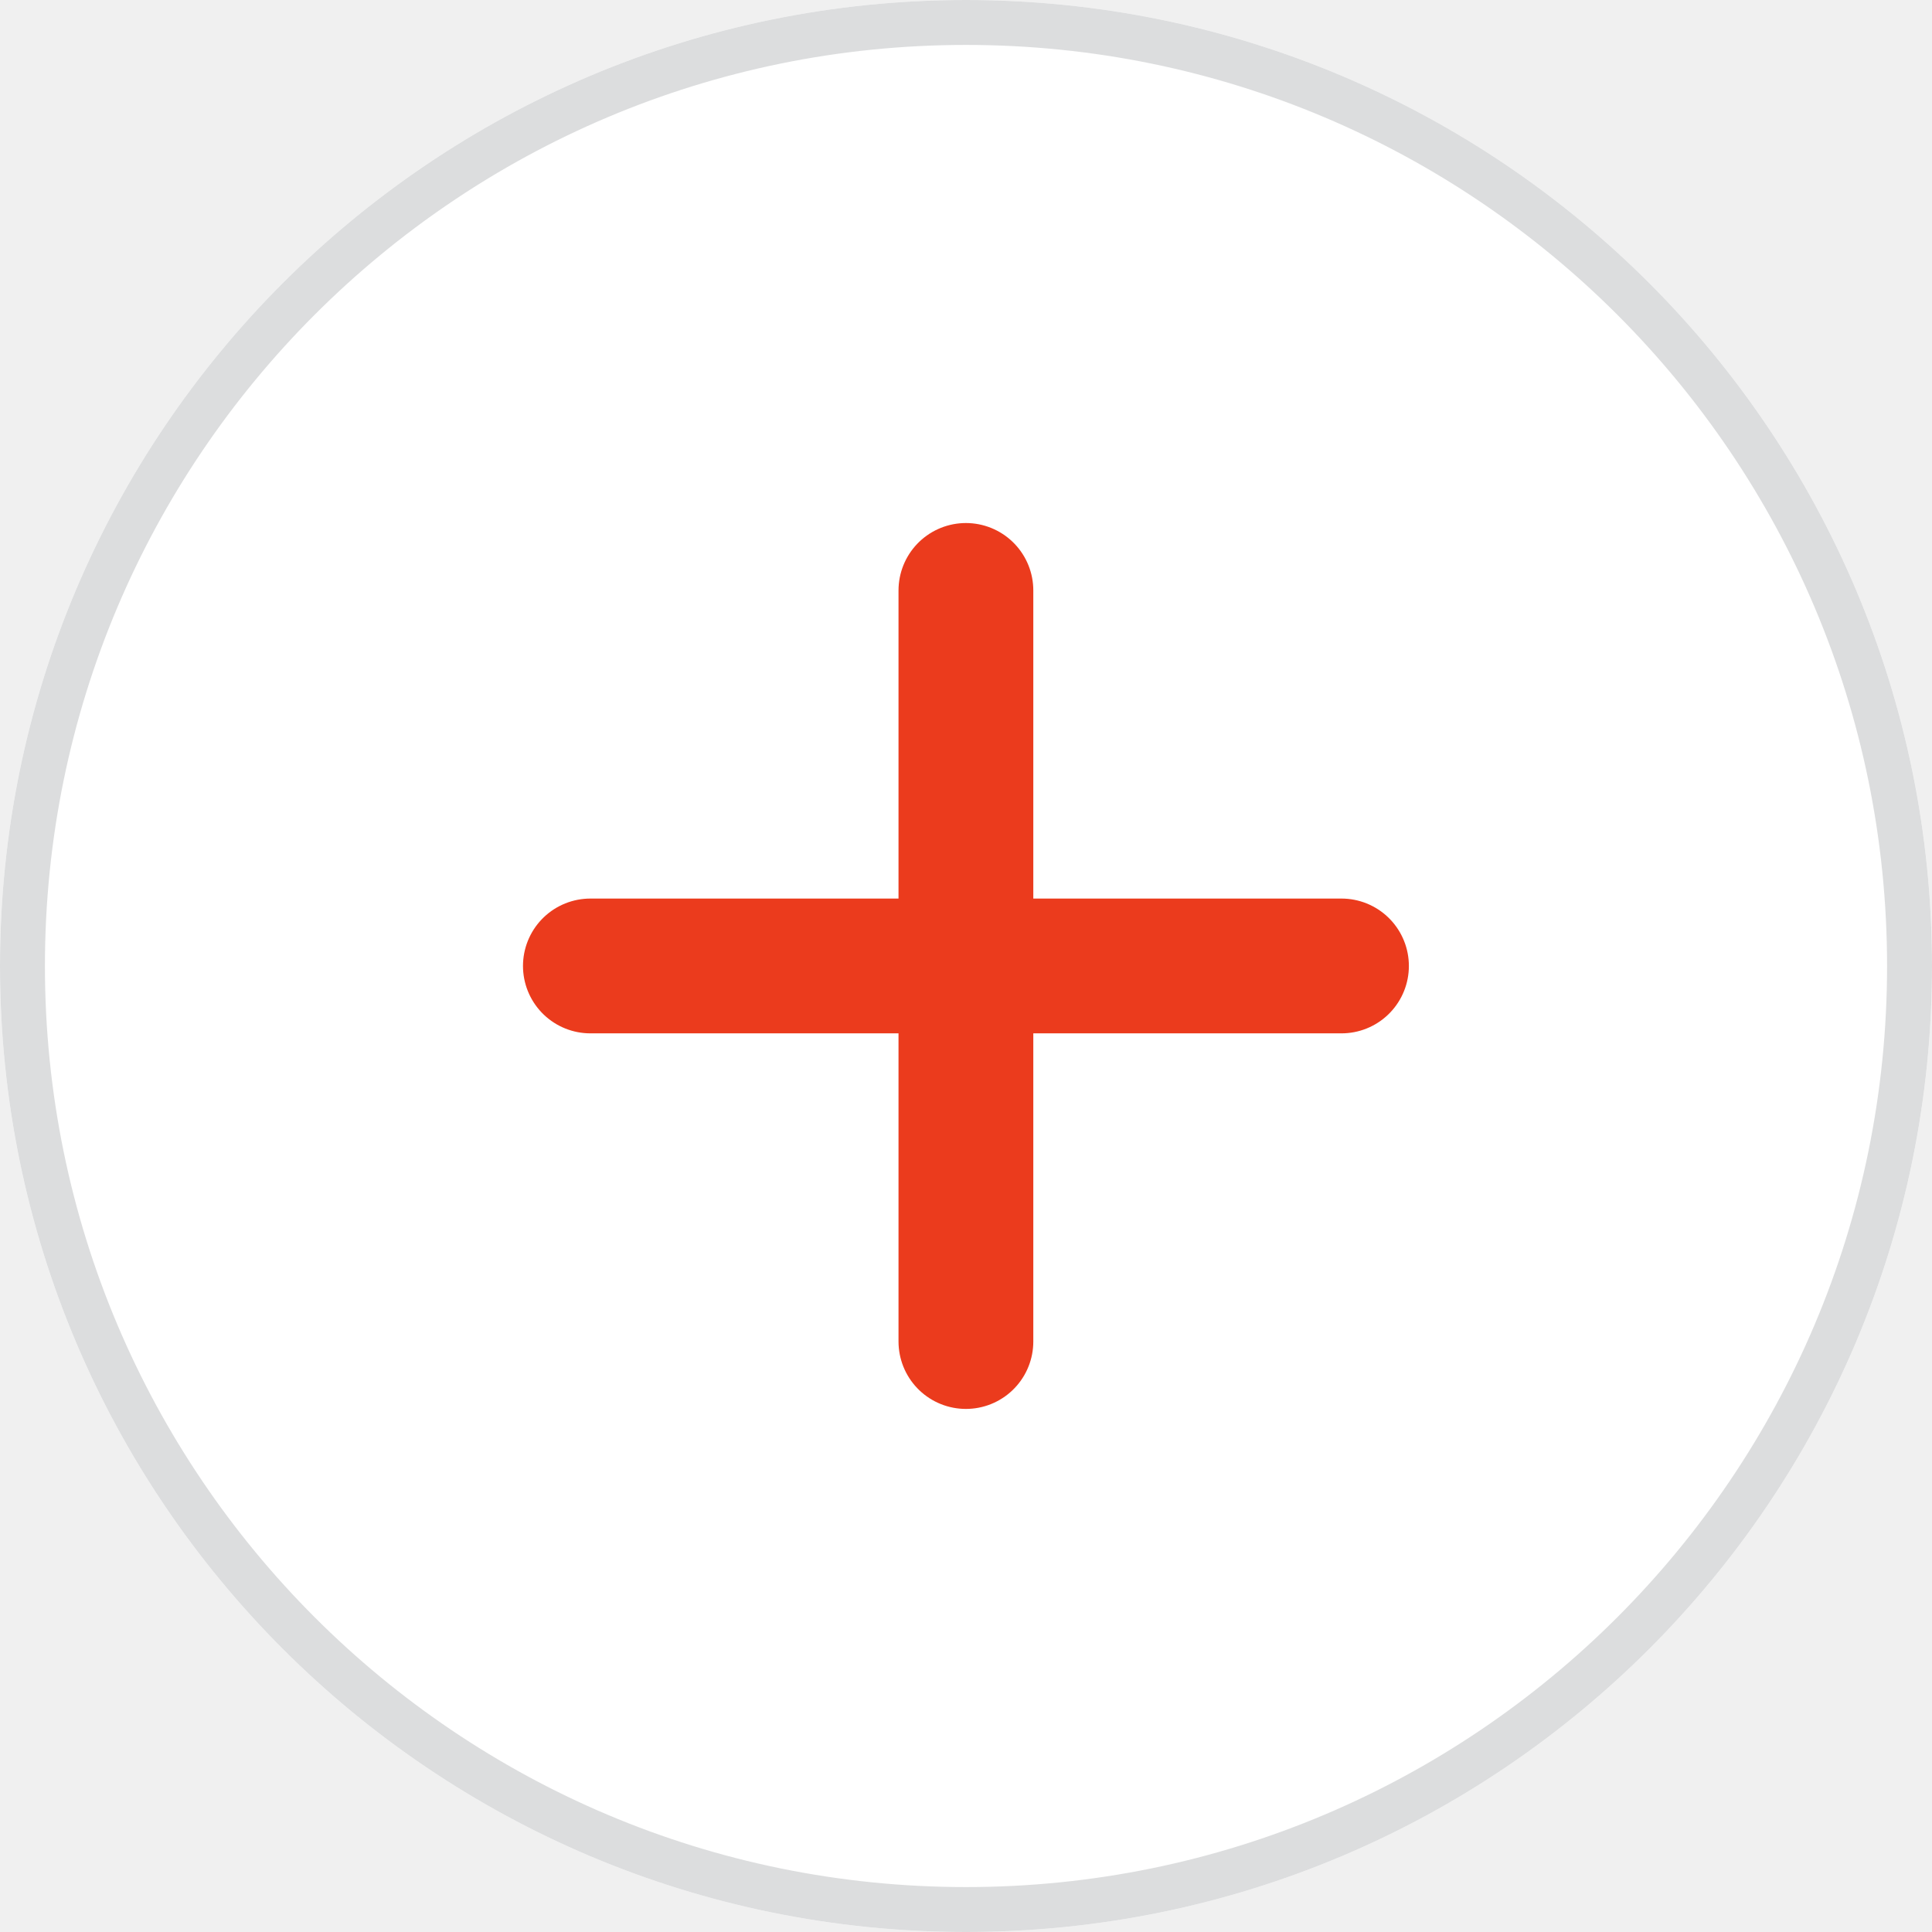
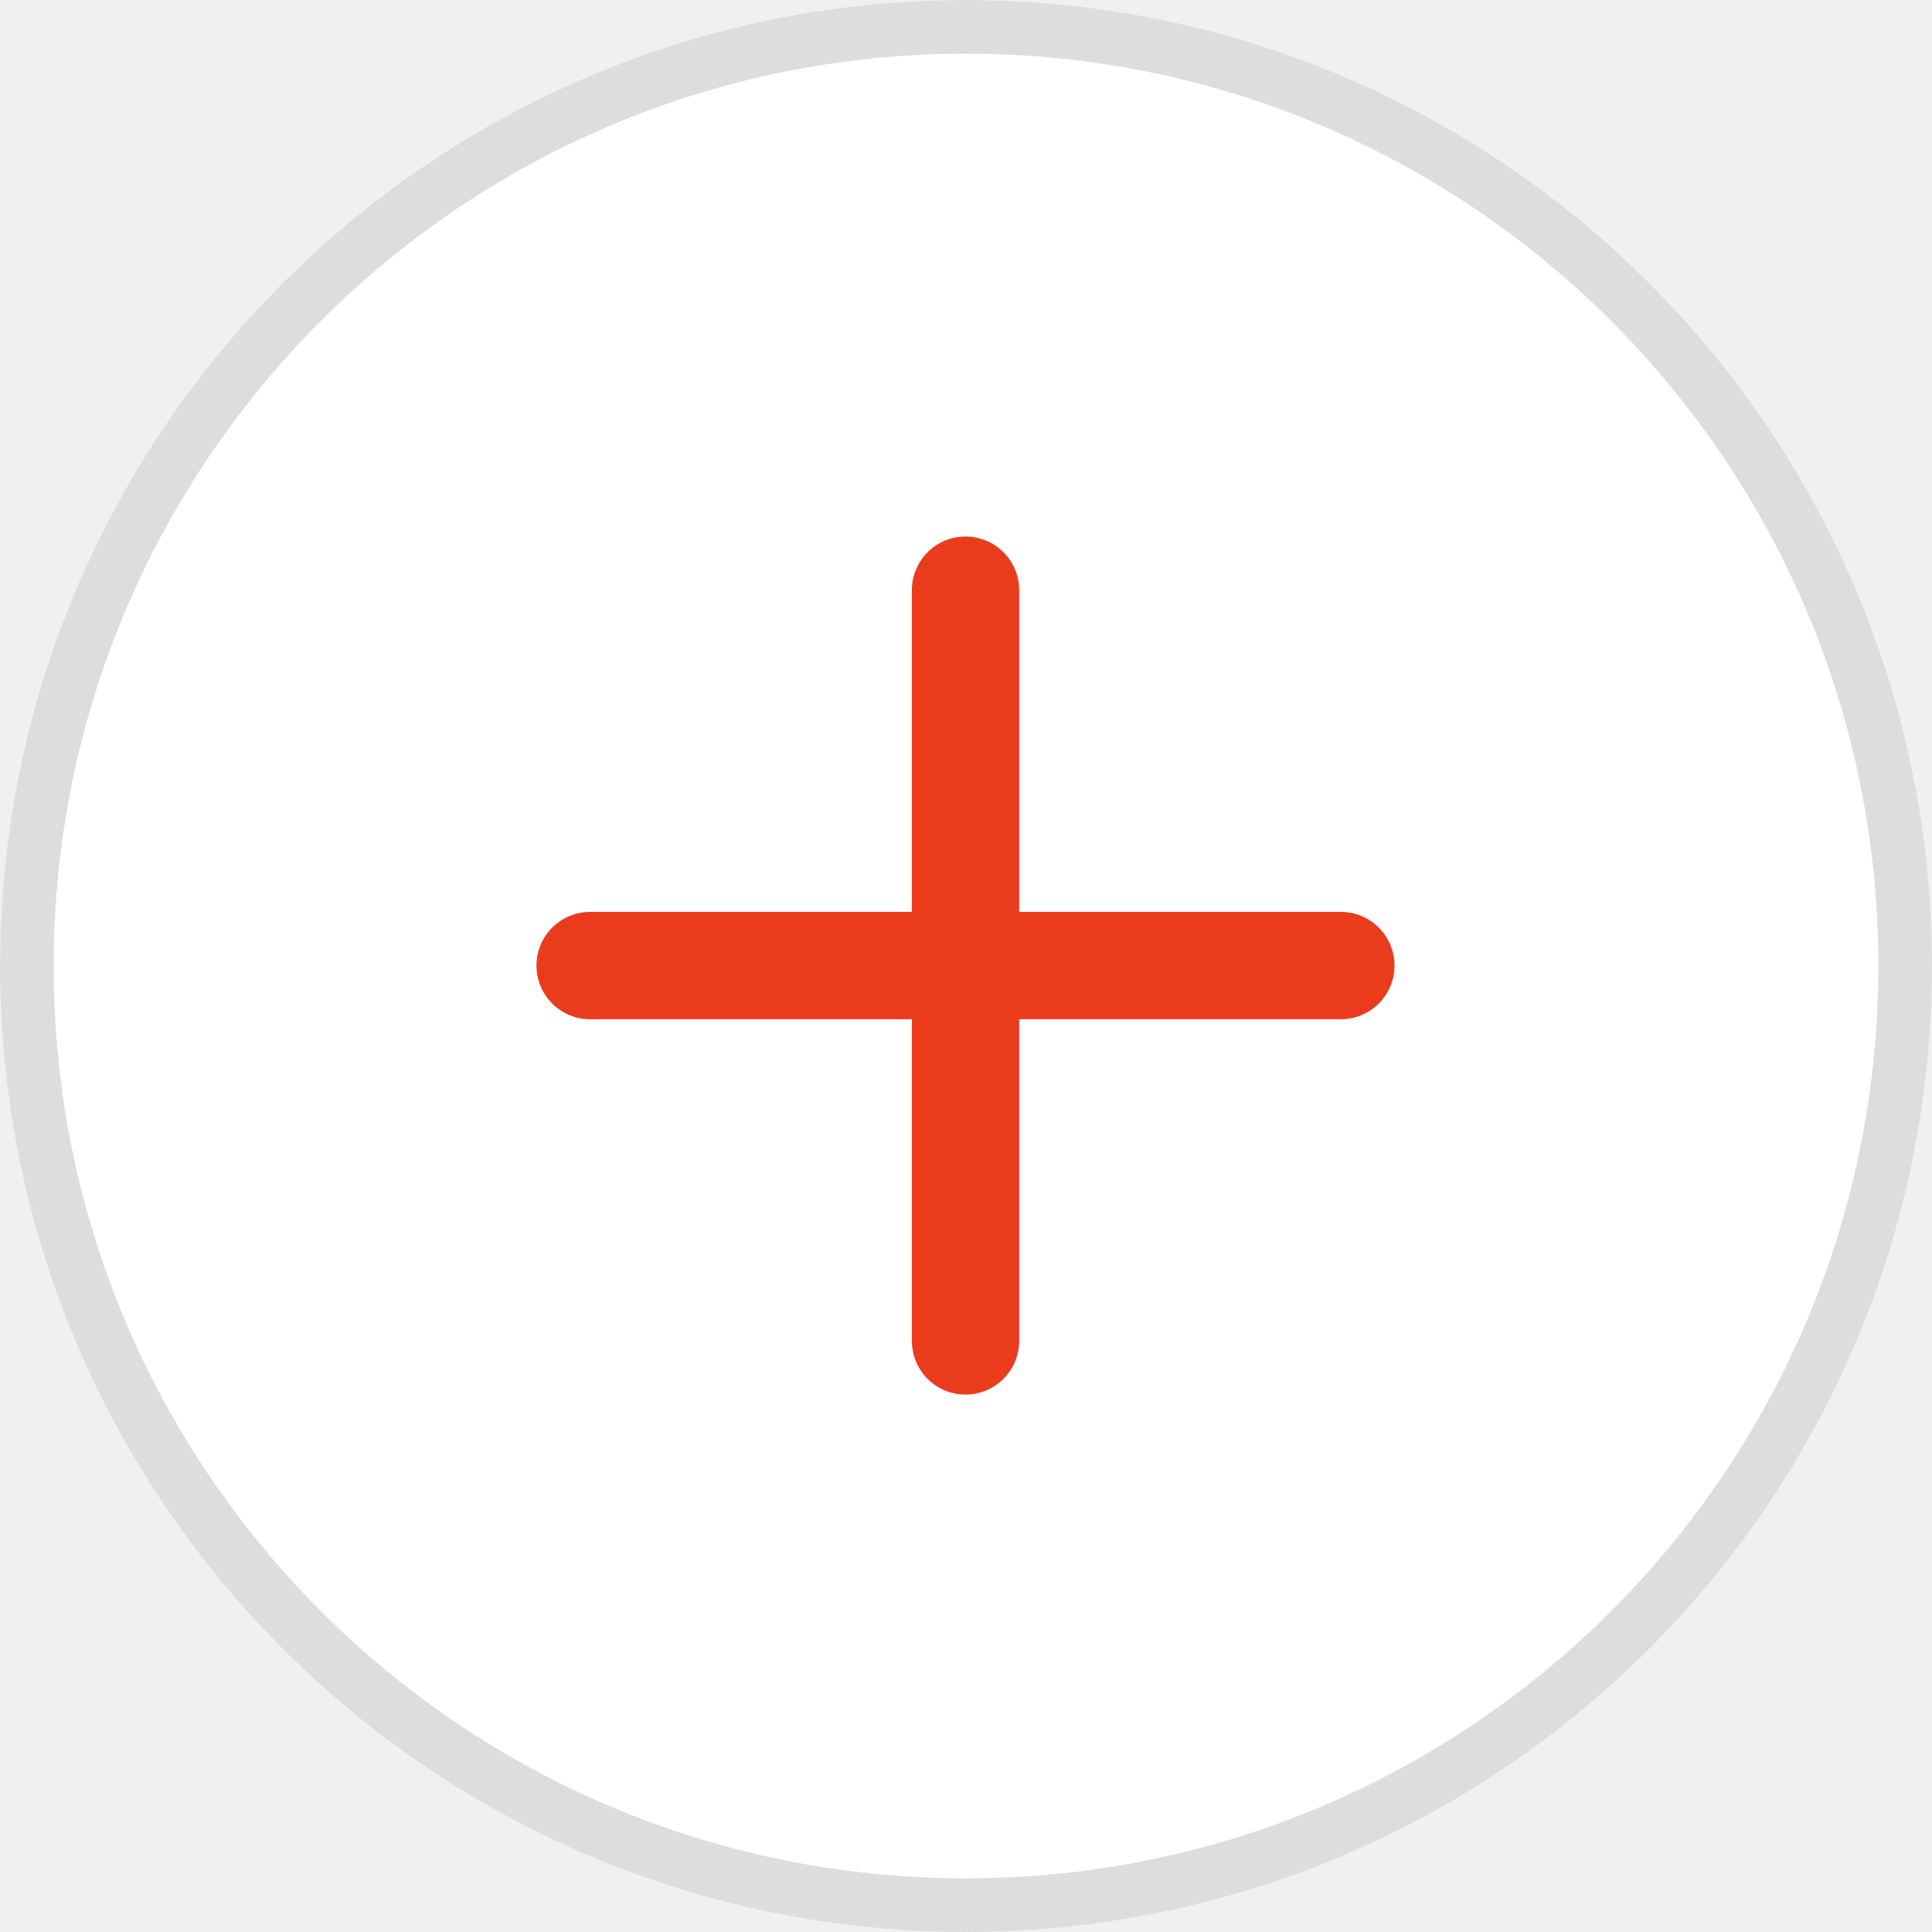
- <svg xmlns="http://www.w3.org/2000/svg" width="43" height="43" viewBox="0 0 43 43">
+ <svg xmlns="http://www.w3.org/2000/svg" width="36" height="36" viewBox="0 0 36 36">
  <g id="closeMenu" transform="translate(-242 -956)">
    <g id="Ellipse_7" data-name="Ellipse 7" transform="translate(242 956)" fill="#fff" stroke="#dcddde" stroke-width="1">
-       <circle cx="21.5" cy="21.5" r="21.5" stroke="none" />
-       <circle cx="21.5" cy="21.5" r="21" fill="none" />
+       <circle cx="18" cy="18" r="18" stroke="none" />
+       <circle cx="18" cy="18" r="17.5" fill="none" />
    </g>
-     <g id="Icon_feather-plus" data-name="Icon feather-plus" transform="translate(247.64 961.641)">
-       <path id="Path_207" data-name="Path 207" d="M18,7.5V24.217" transform="translate(-2.142 0)" fill="none" stroke="#eb3b1d" stroke-linecap="round" stroke-linejoin="round" stroke-width="3" />
-       <path id="Path_208" data-name="Path 208" d="M7.5,18H24.217" transform="translate(0 -2.142)" fill="none" stroke="#eb3b1d" stroke-linecap="round" stroke-linejoin="round" stroke-width="3" />
+     <g id="Icon_feather-plus" data-name="Icon feather-plus" transform="translate(252.996 966.997)">
+       <path id="Path_207" data-name="Path 207" d="M18,7.5V21.489" transform="translate(-11.005 -7.5)" fill="none" stroke="#eb3b1d" stroke-linecap="round" stroke-linejoin="round" stroke-width="2" />
+       <path id="Path_208" data-name="Path 208" d="M7.5,18H21.489" transform="translate(-7.5 -11.005)" fill="none" stroke="#eb3b1d" stroke-linecap="round" stroke-linejoin="round" stroke-width="2" />
    </g>
  </g>
</svg>
